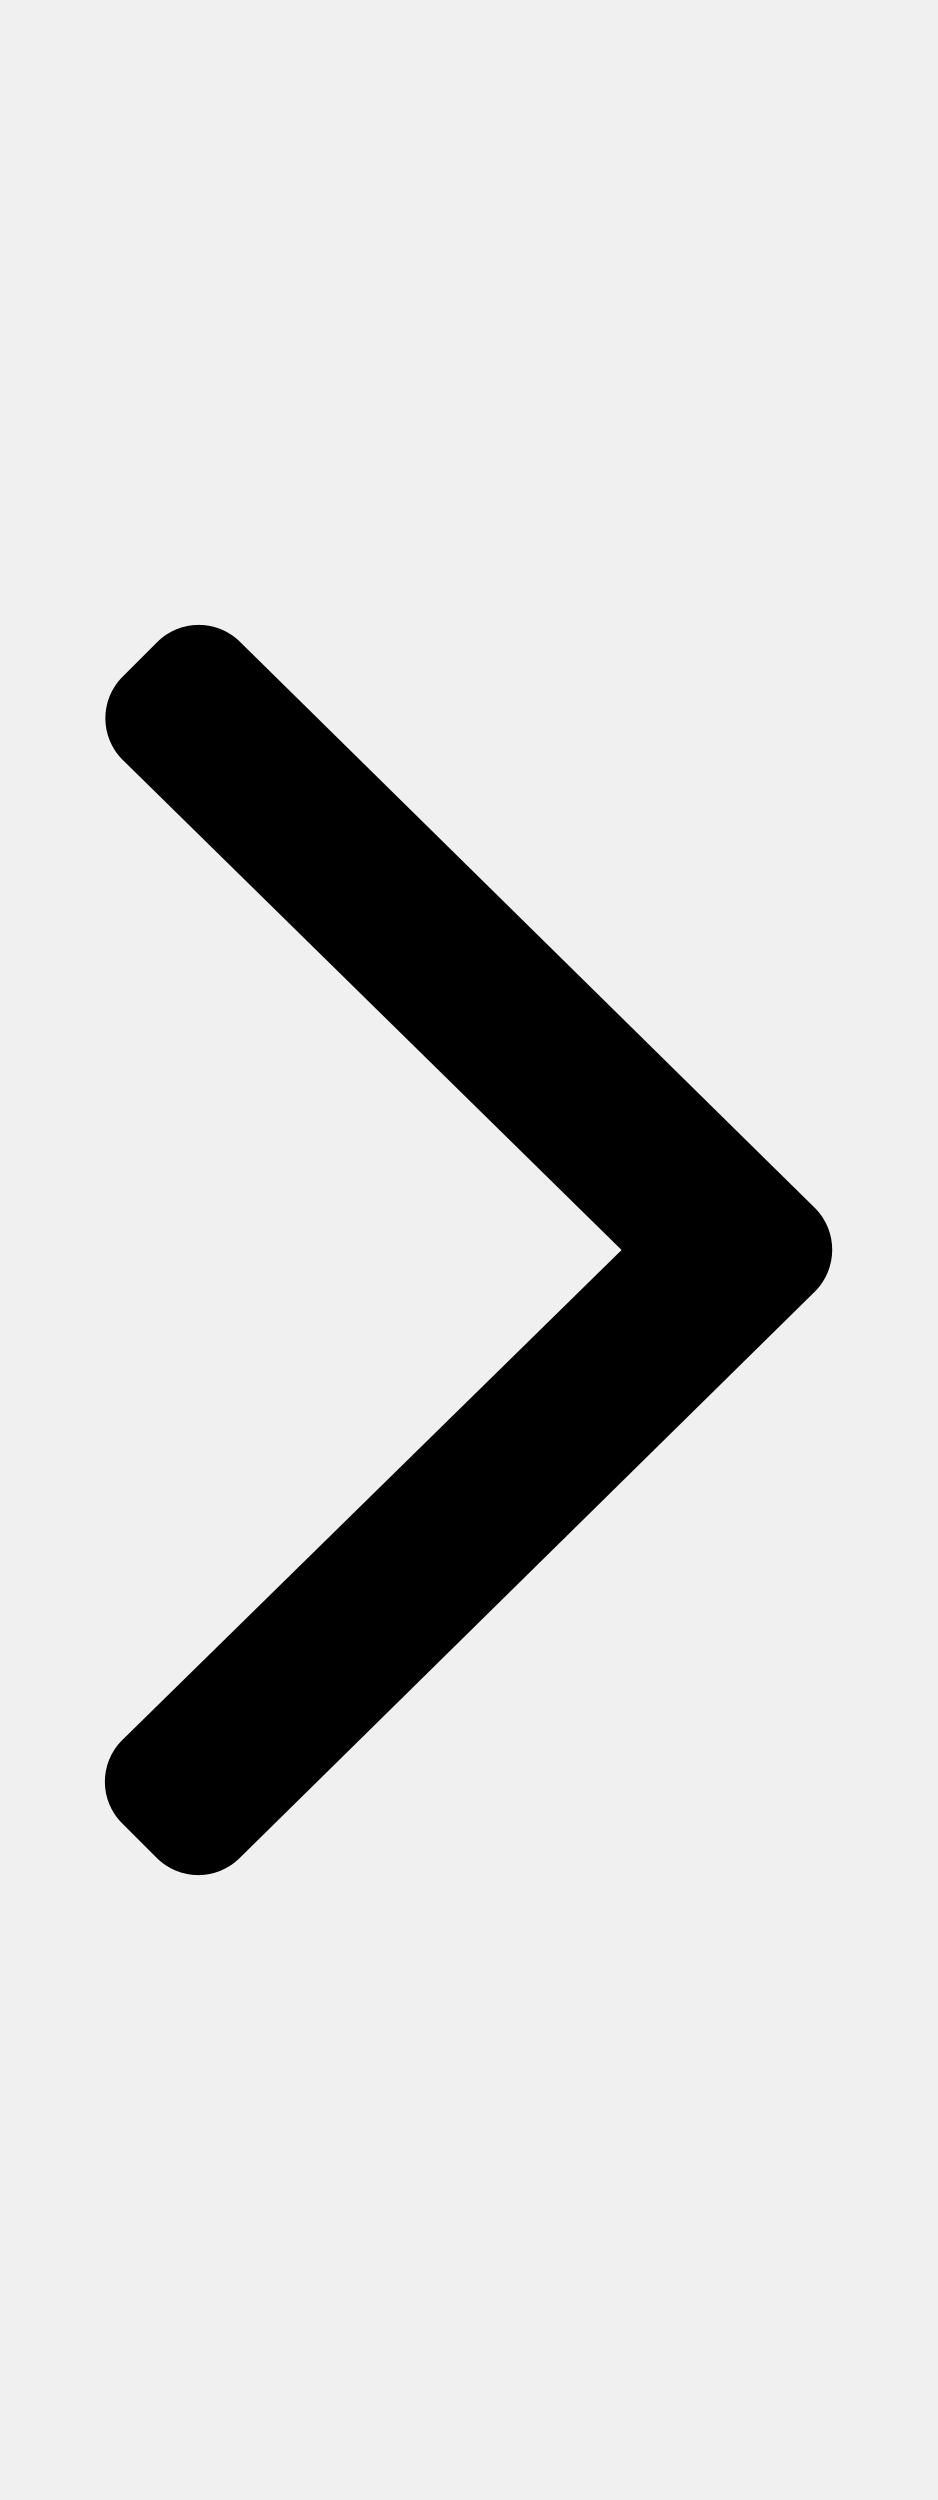
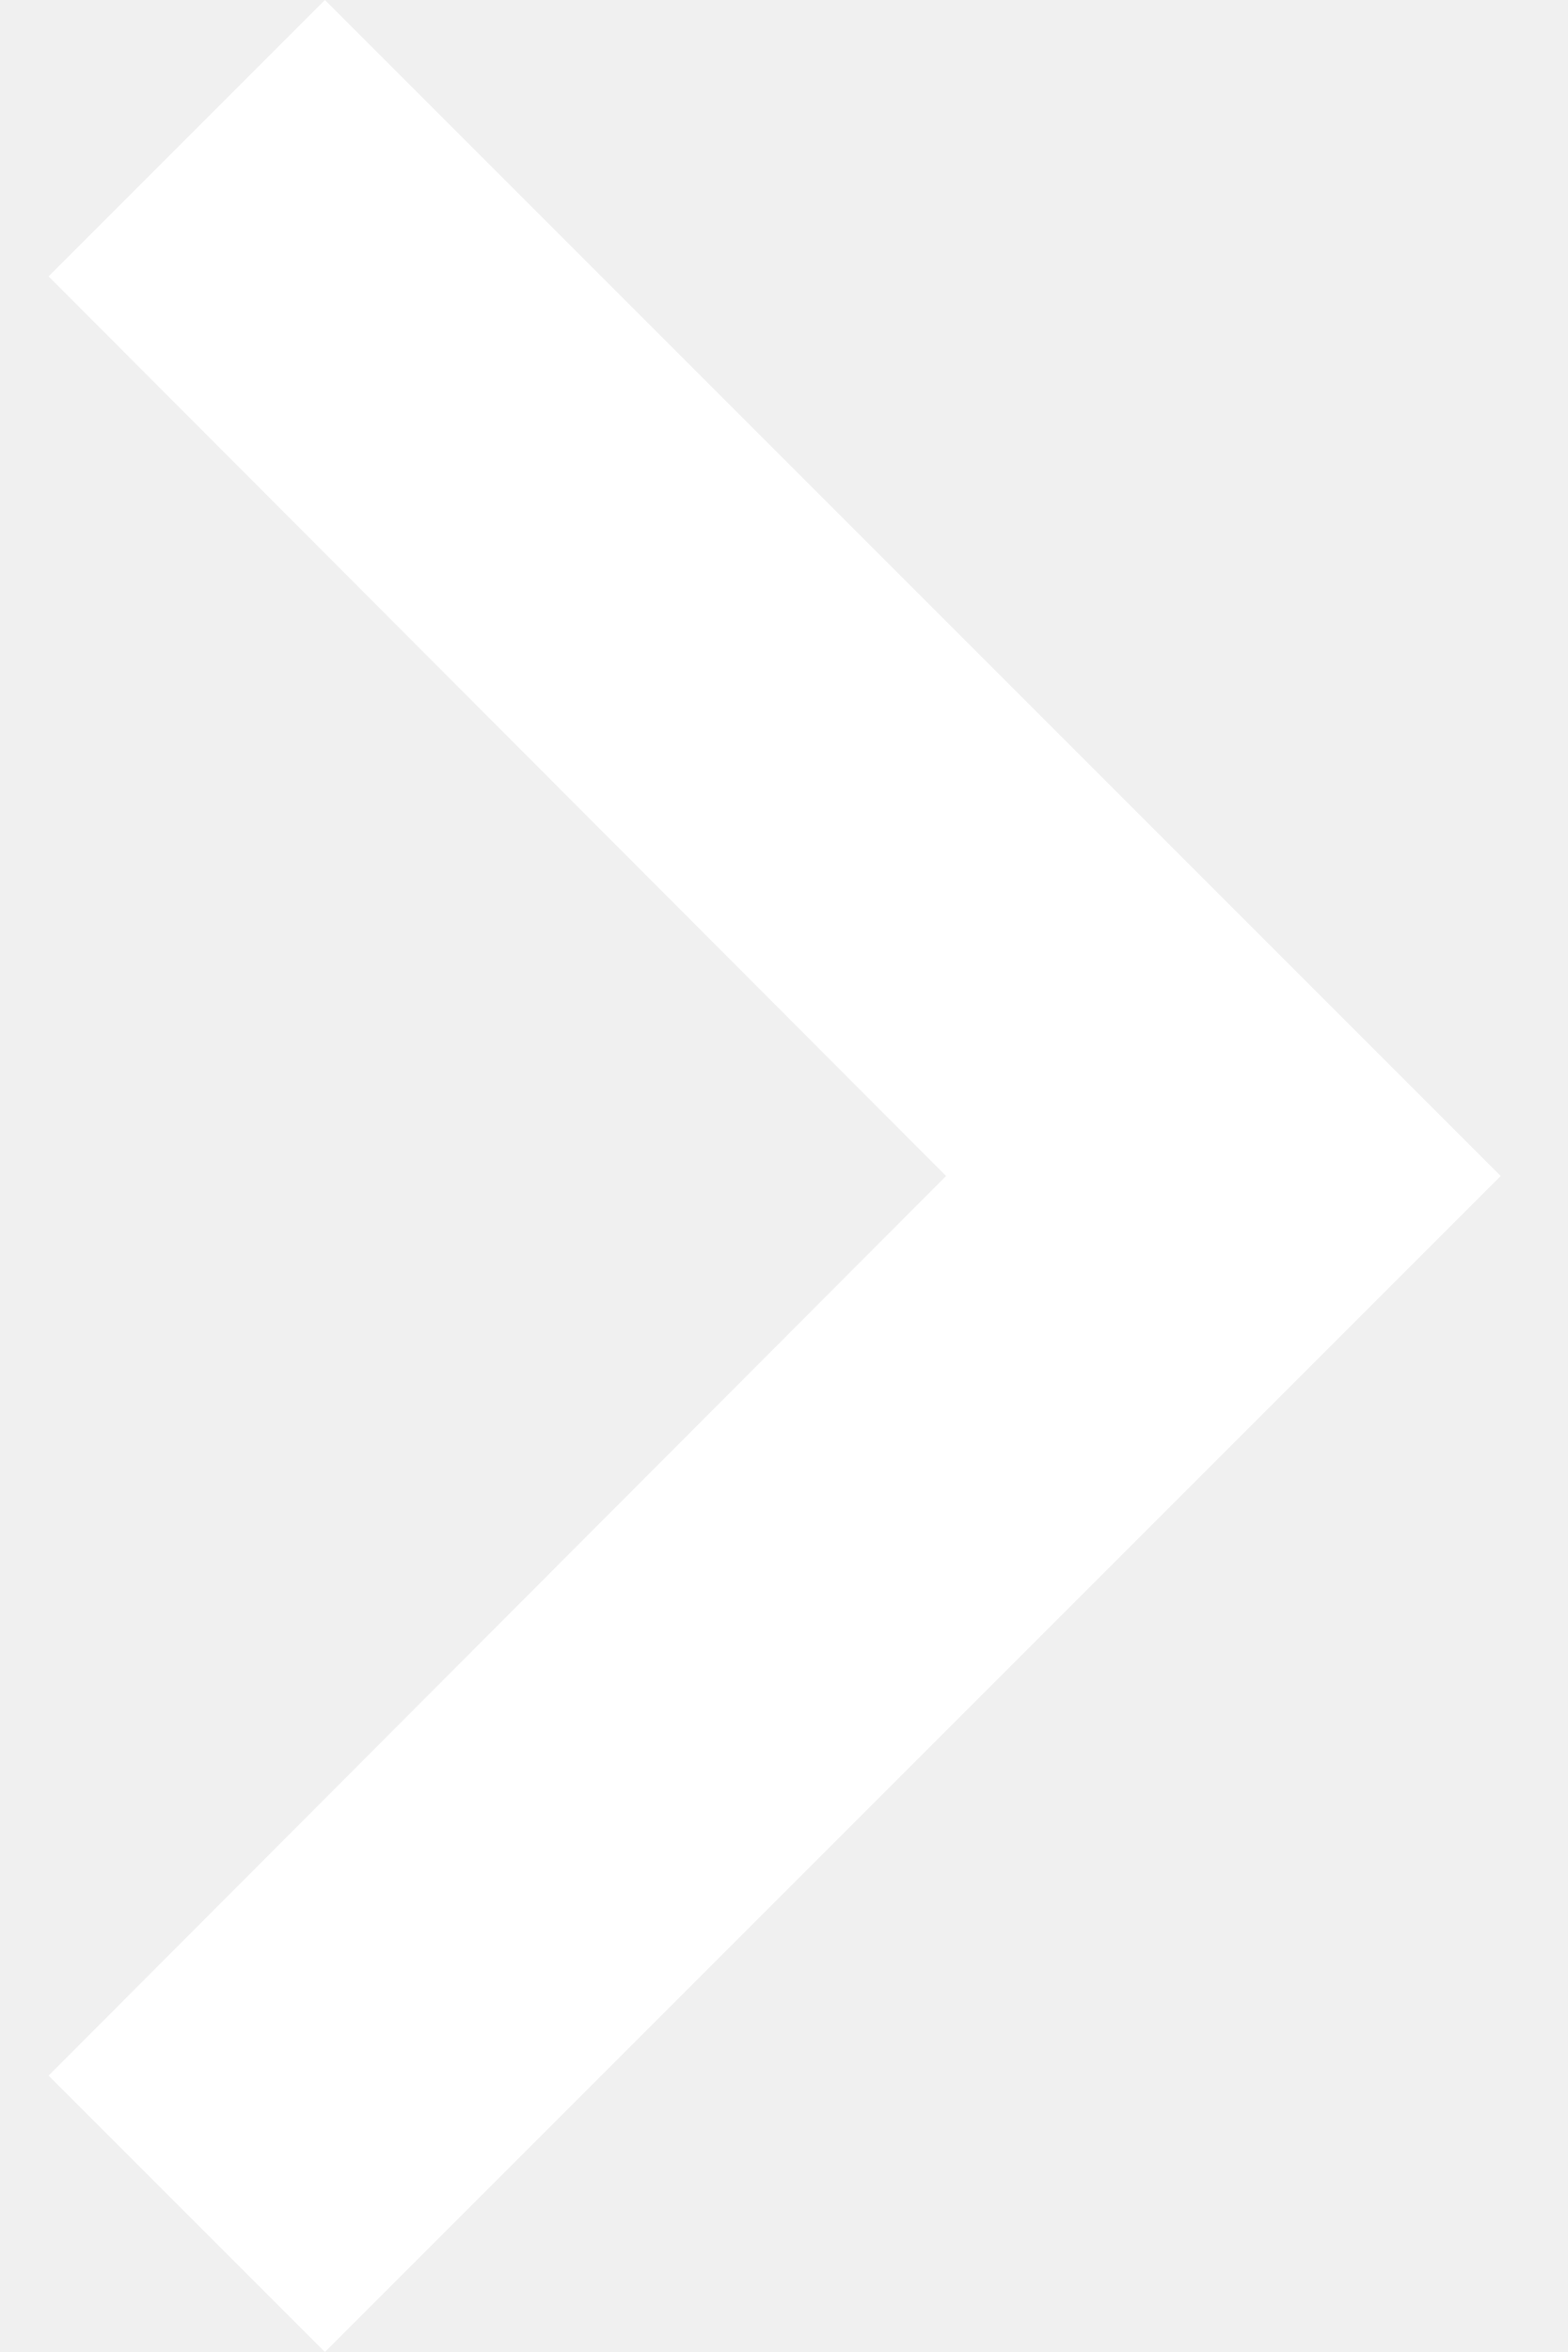
- <svg xmlns="http://www.w3.org/2000/svg" viewBox="0 0 192 512">
-   <path d="M166.9 264.5l-117.8 116c-4.7 4.7-12.3 4.7-17 0l-7.1-7.1c-4.7-4.7-4.7-12.3 0-17L127.3 256 25.1 155.6c-4.7-4.7-4.7-12.3 0-17l7.1-7.1c4.7-4.7 12.3-4.7 17 0l117.8 116c4.6 4.7 4.6 12.3-.1 17z" />
+ <svg xmlns="http://www.w3.org/2000/svg" width="16" height="24" viewBox="0 0 16 24" fill="none">
+   <path d="M0.496 2.82L9.656 12L0.496 21.18L3.316 24L15.316 12L3.316 -1.04907e-06L0.496 2.82Z" fill="white" />
</svg>
